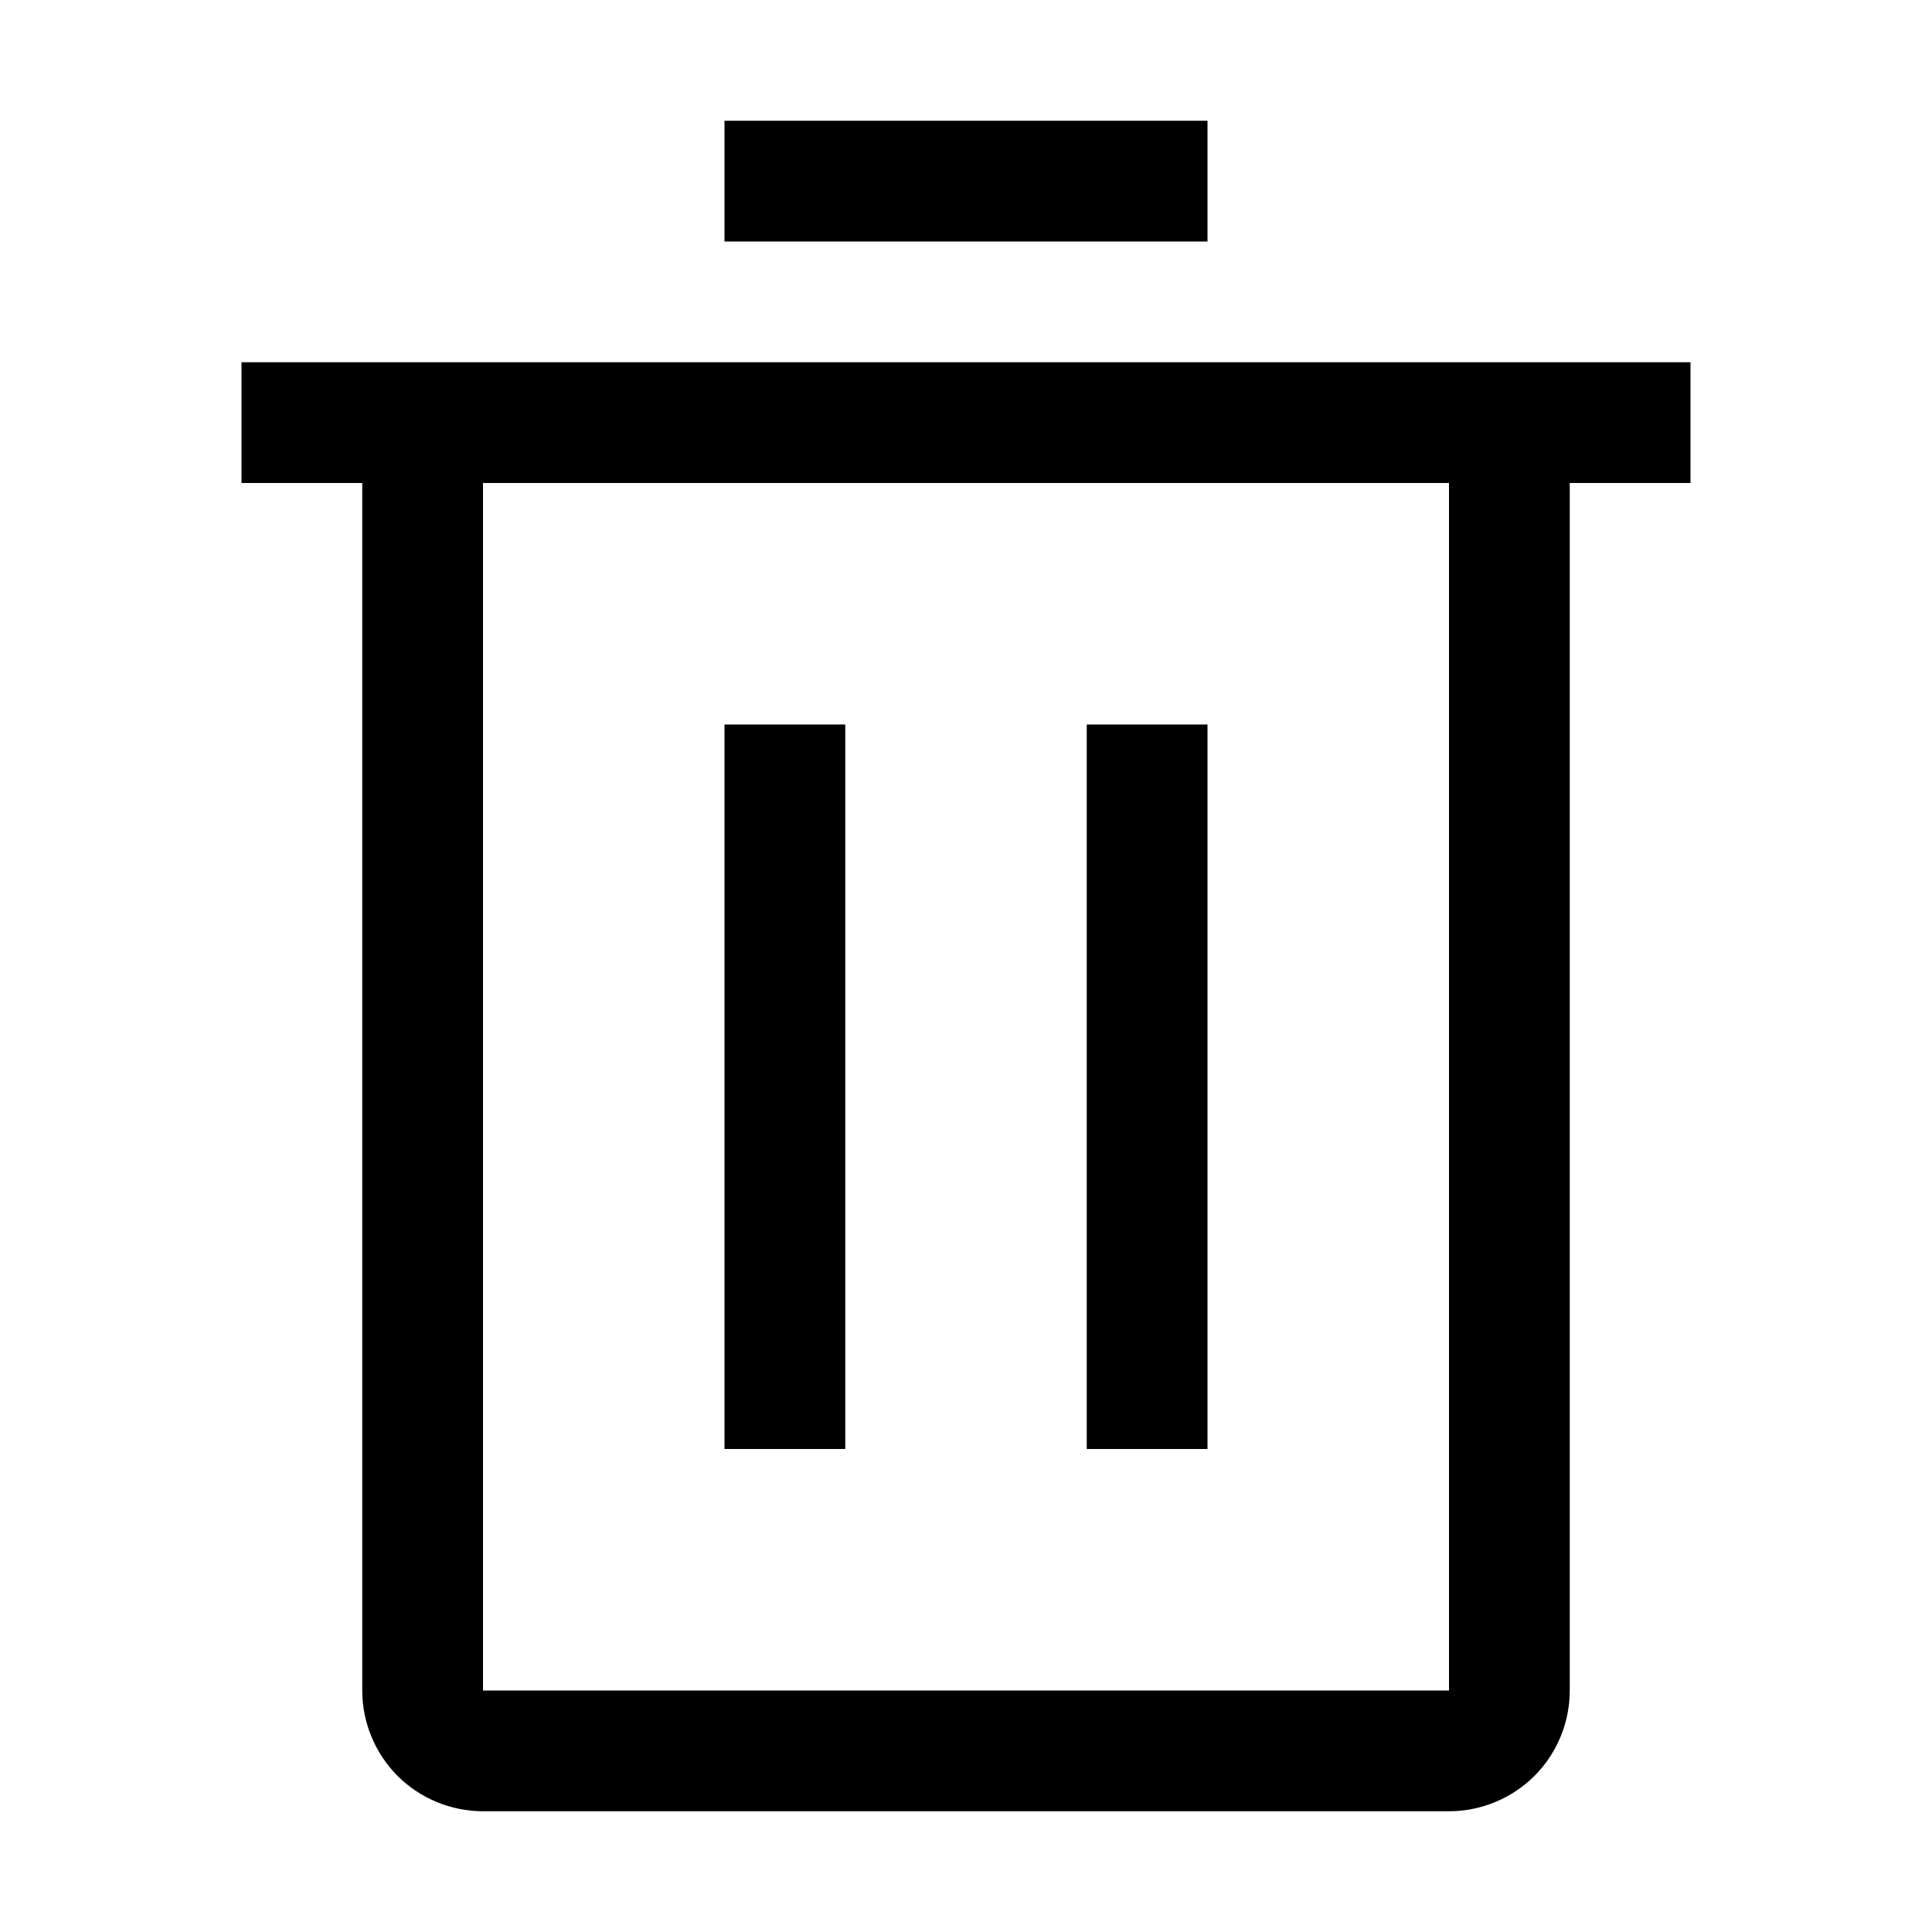
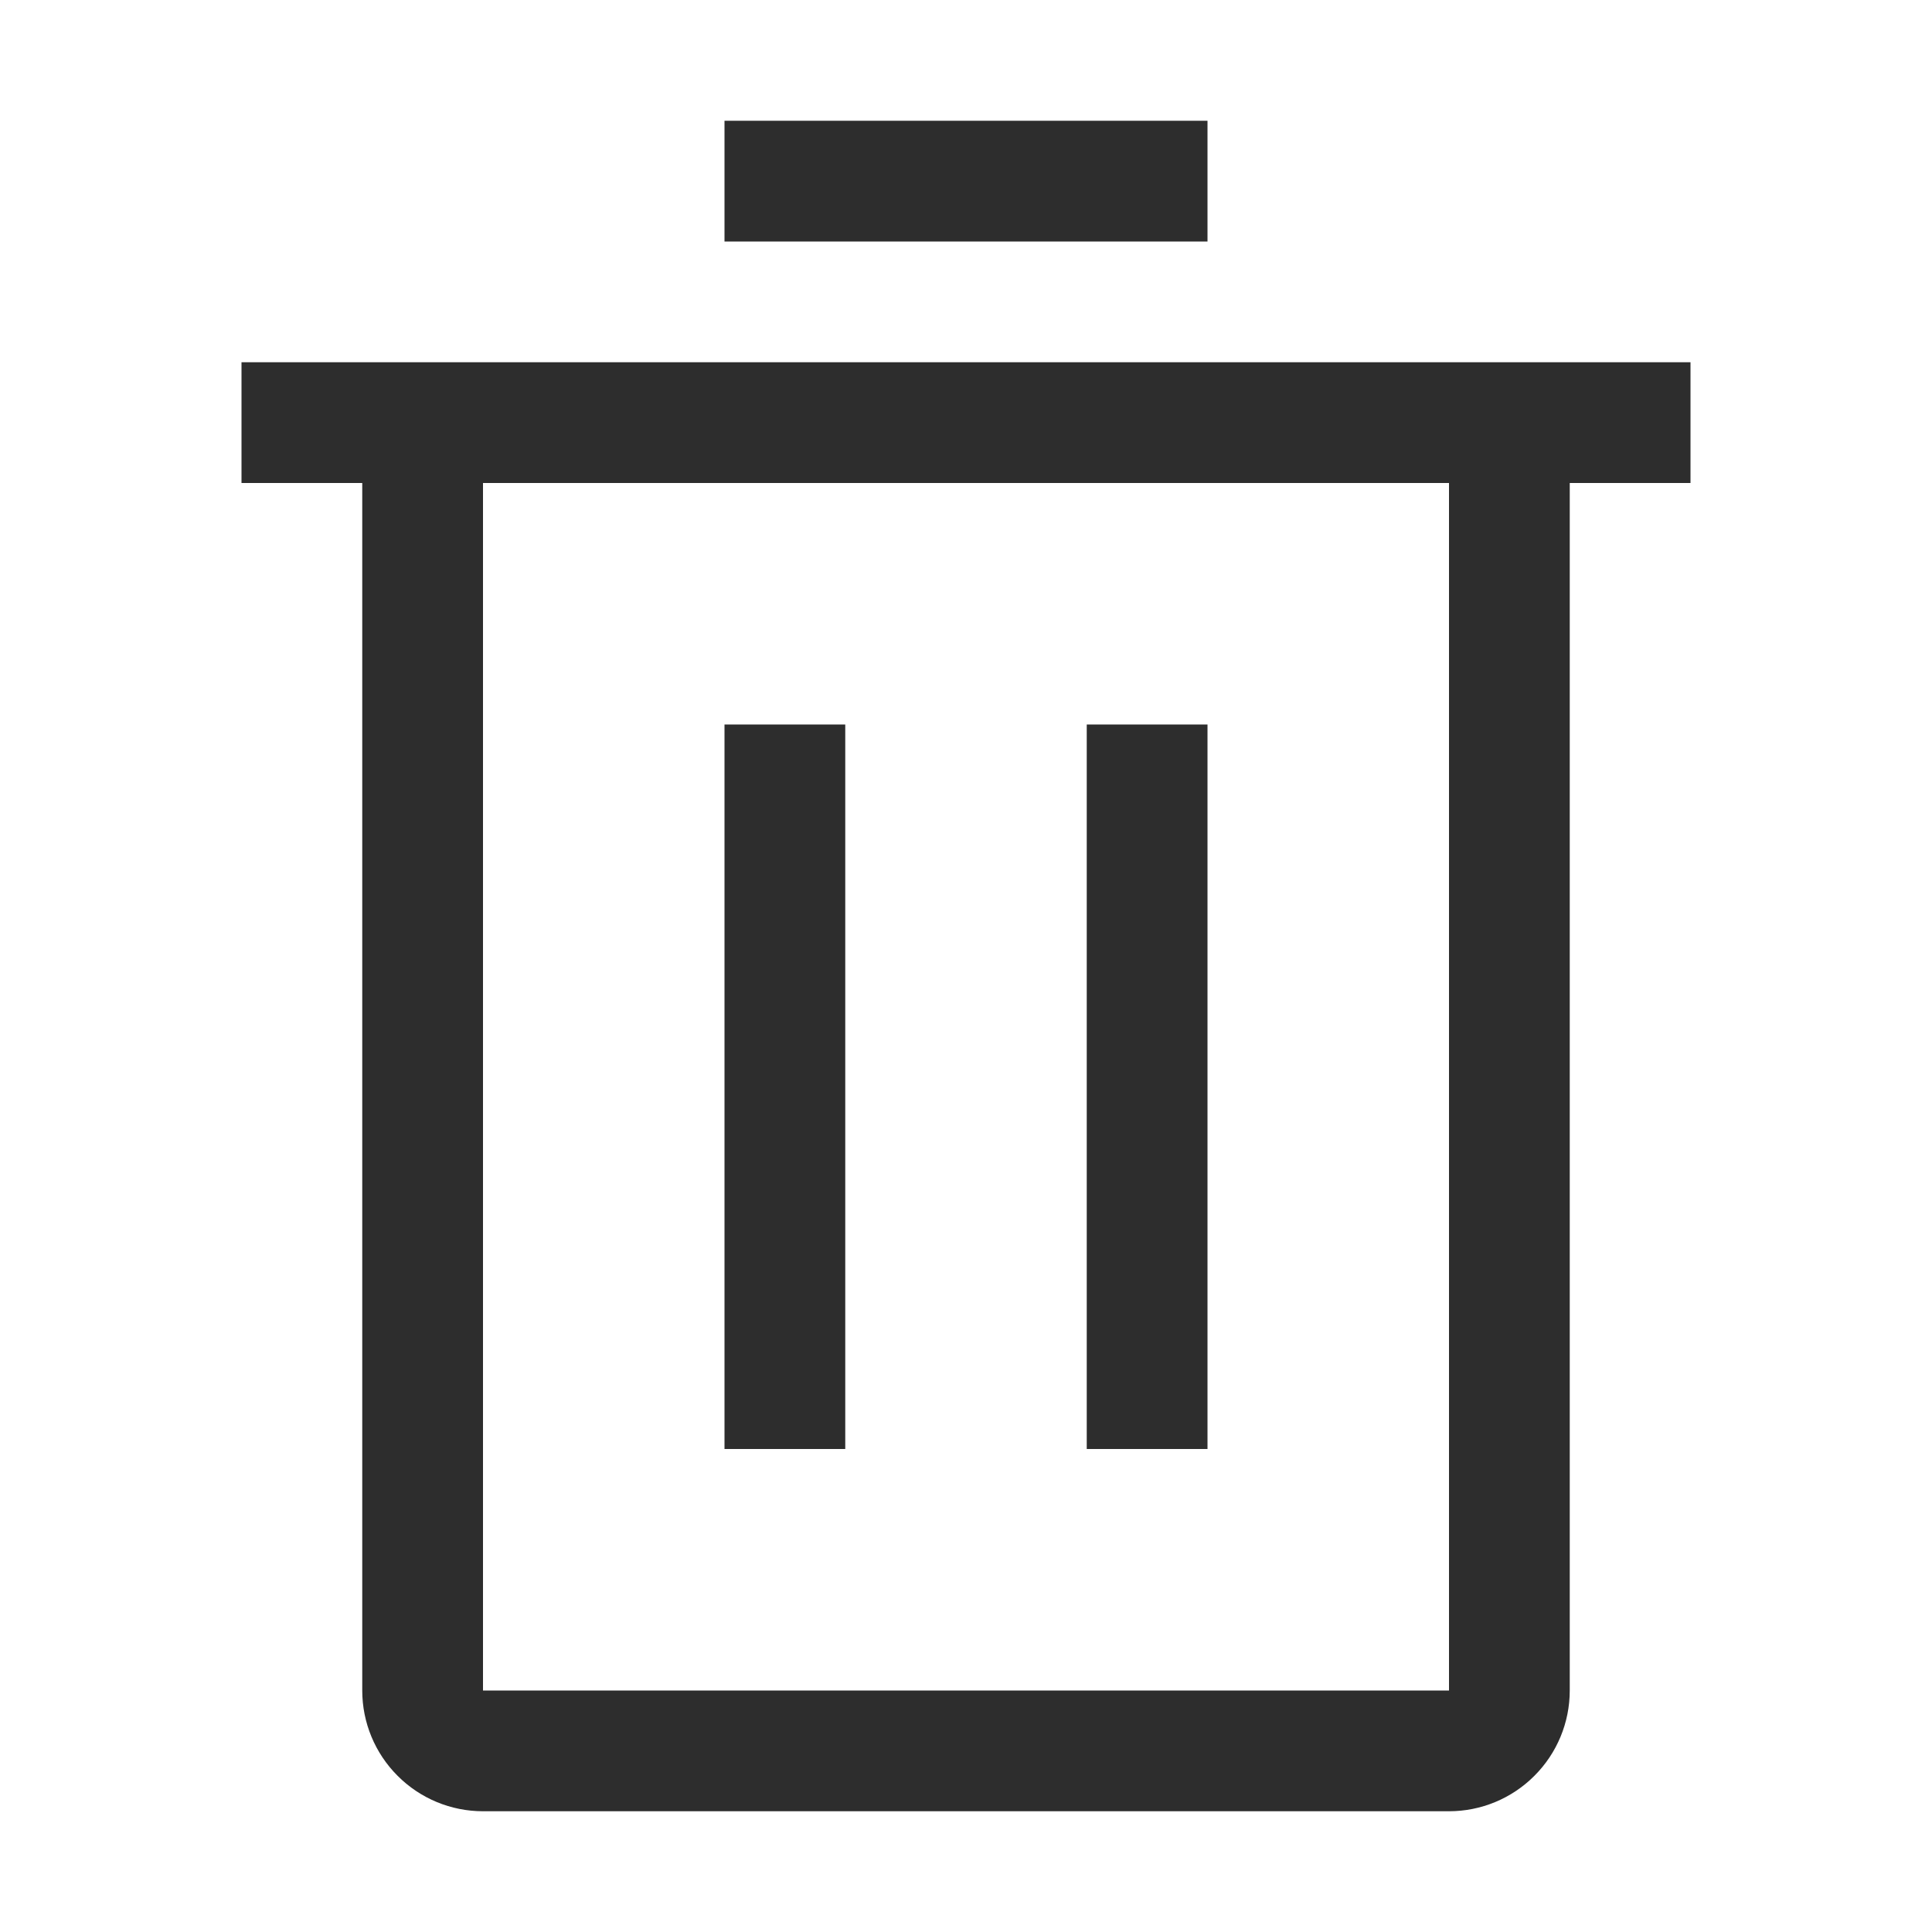
- <svg xmlns="http://www.w3.org/2000/svg" width="18" height="18" viewBox="0 0 18 18" fill="none">
+ <svg xmlns="http://www.w3.org/2000/svg" width="28" height="28" viewBox="0 0 28 28" fill="none">
  <g id="trash-can">
-     <path id="Vector" d="M6.75 6.75H7.875V13.5H6.75V6.75ZM10.125 6.75H11.25V13.5H10.125V6.75Z" fill="black" />
-     <path id="Vector_2" d="M2.25 3.375V4.5H3.375V15.75C3.375 16.048 3.494 16.334 3.704 16.546C3.915 16.756 4.202 16.875 4.5 16.875H13.5C13.798 16.875 14.085 16.756 14.296 16.546C14.507 16.334 14.625 16.048 14.625 15.75V4.5H15.75V3.375H2.25ZM4.5 15.75V4.5H13.5V15.75H4.5ZM6.75 1.125H11.25V2.25H6.75V1.125Z" fill="black" />
+     <path id="Vector" d="M10.5 10.5H12.25V21H10.5V10.5ZM15.75 10.5H17.5V21H15.75V10.5Z" fill="#2D2D2D" />
+     <path id="Vector_2" d="M3.5 5.25V7H5.25V24.5C5.25 24.964 5.434 25.409 5.763 25.737C6.091 26.066 6.536 26.25 7 26.25H21C21.464 26.25 21.909 26.066 22.237 25.737C22.566 25.409 22.75 24.964 22.75 24.5V7H24.5V5.25H3.5ZM7 24.5V7H21V24.5H7ZM10.5 1.75H17.5V3.5H10.5V1.75Z" fill="#2D2D2D" />
  </g>
</svg>
